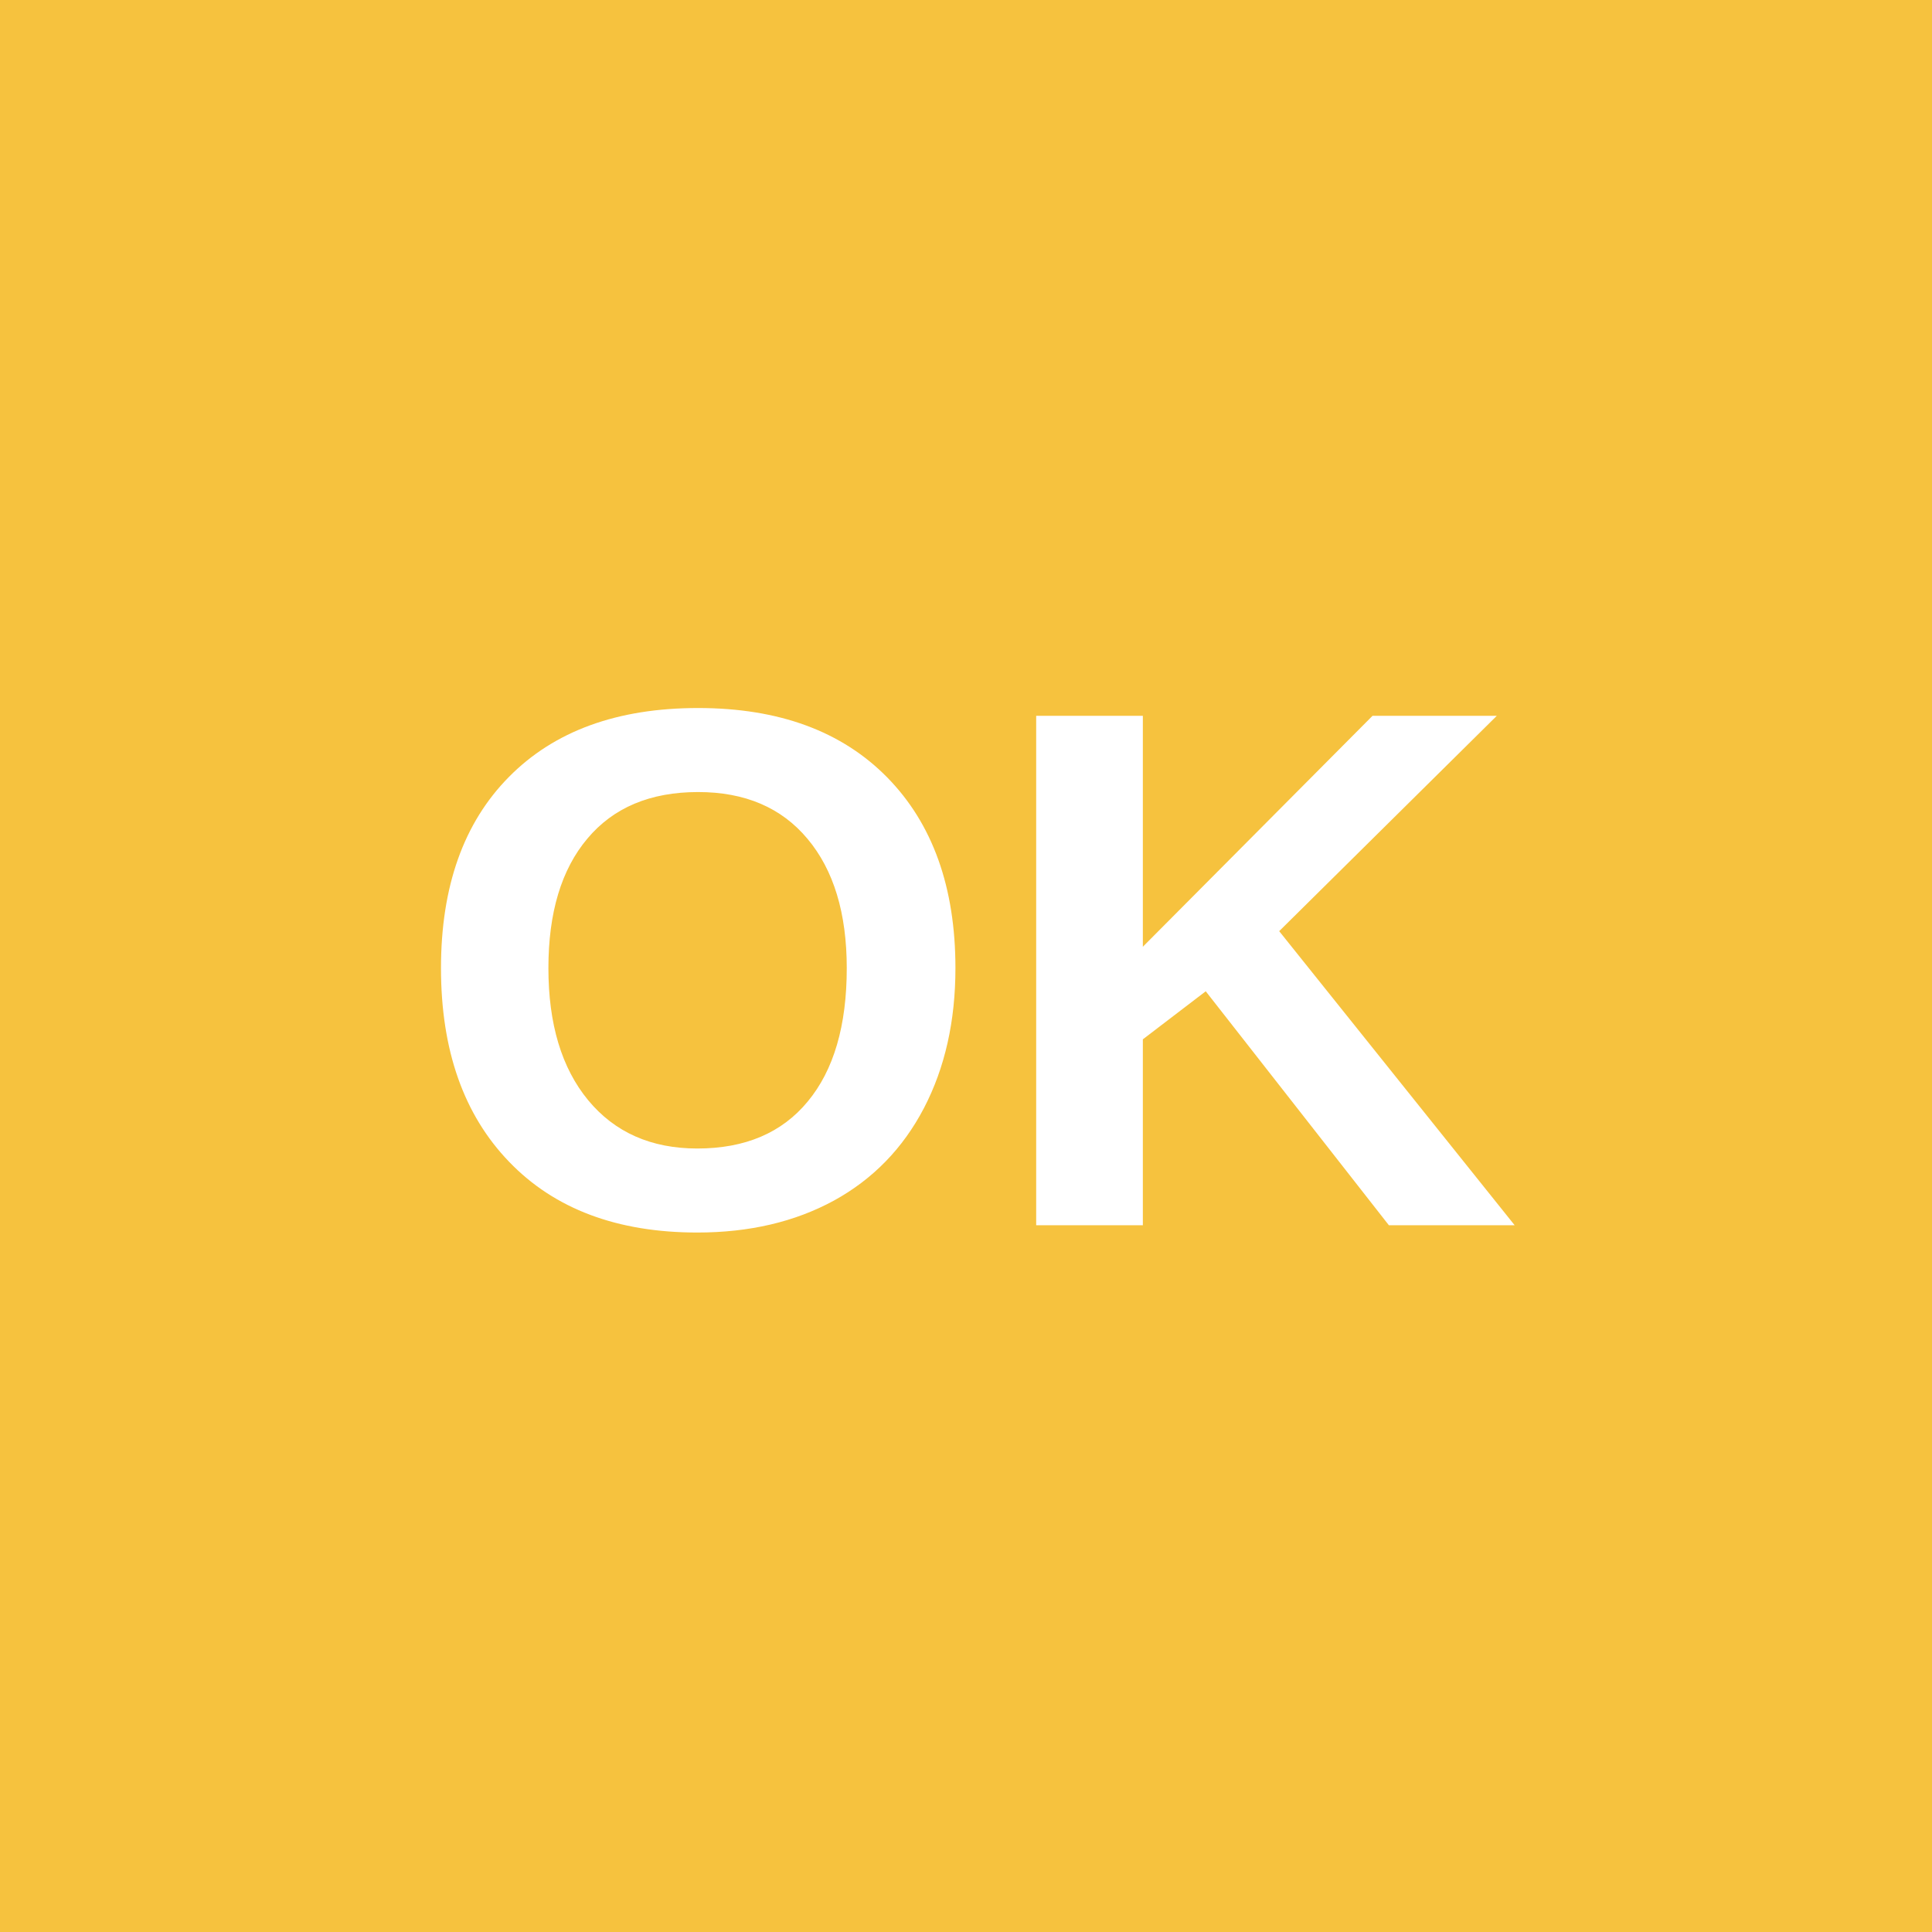
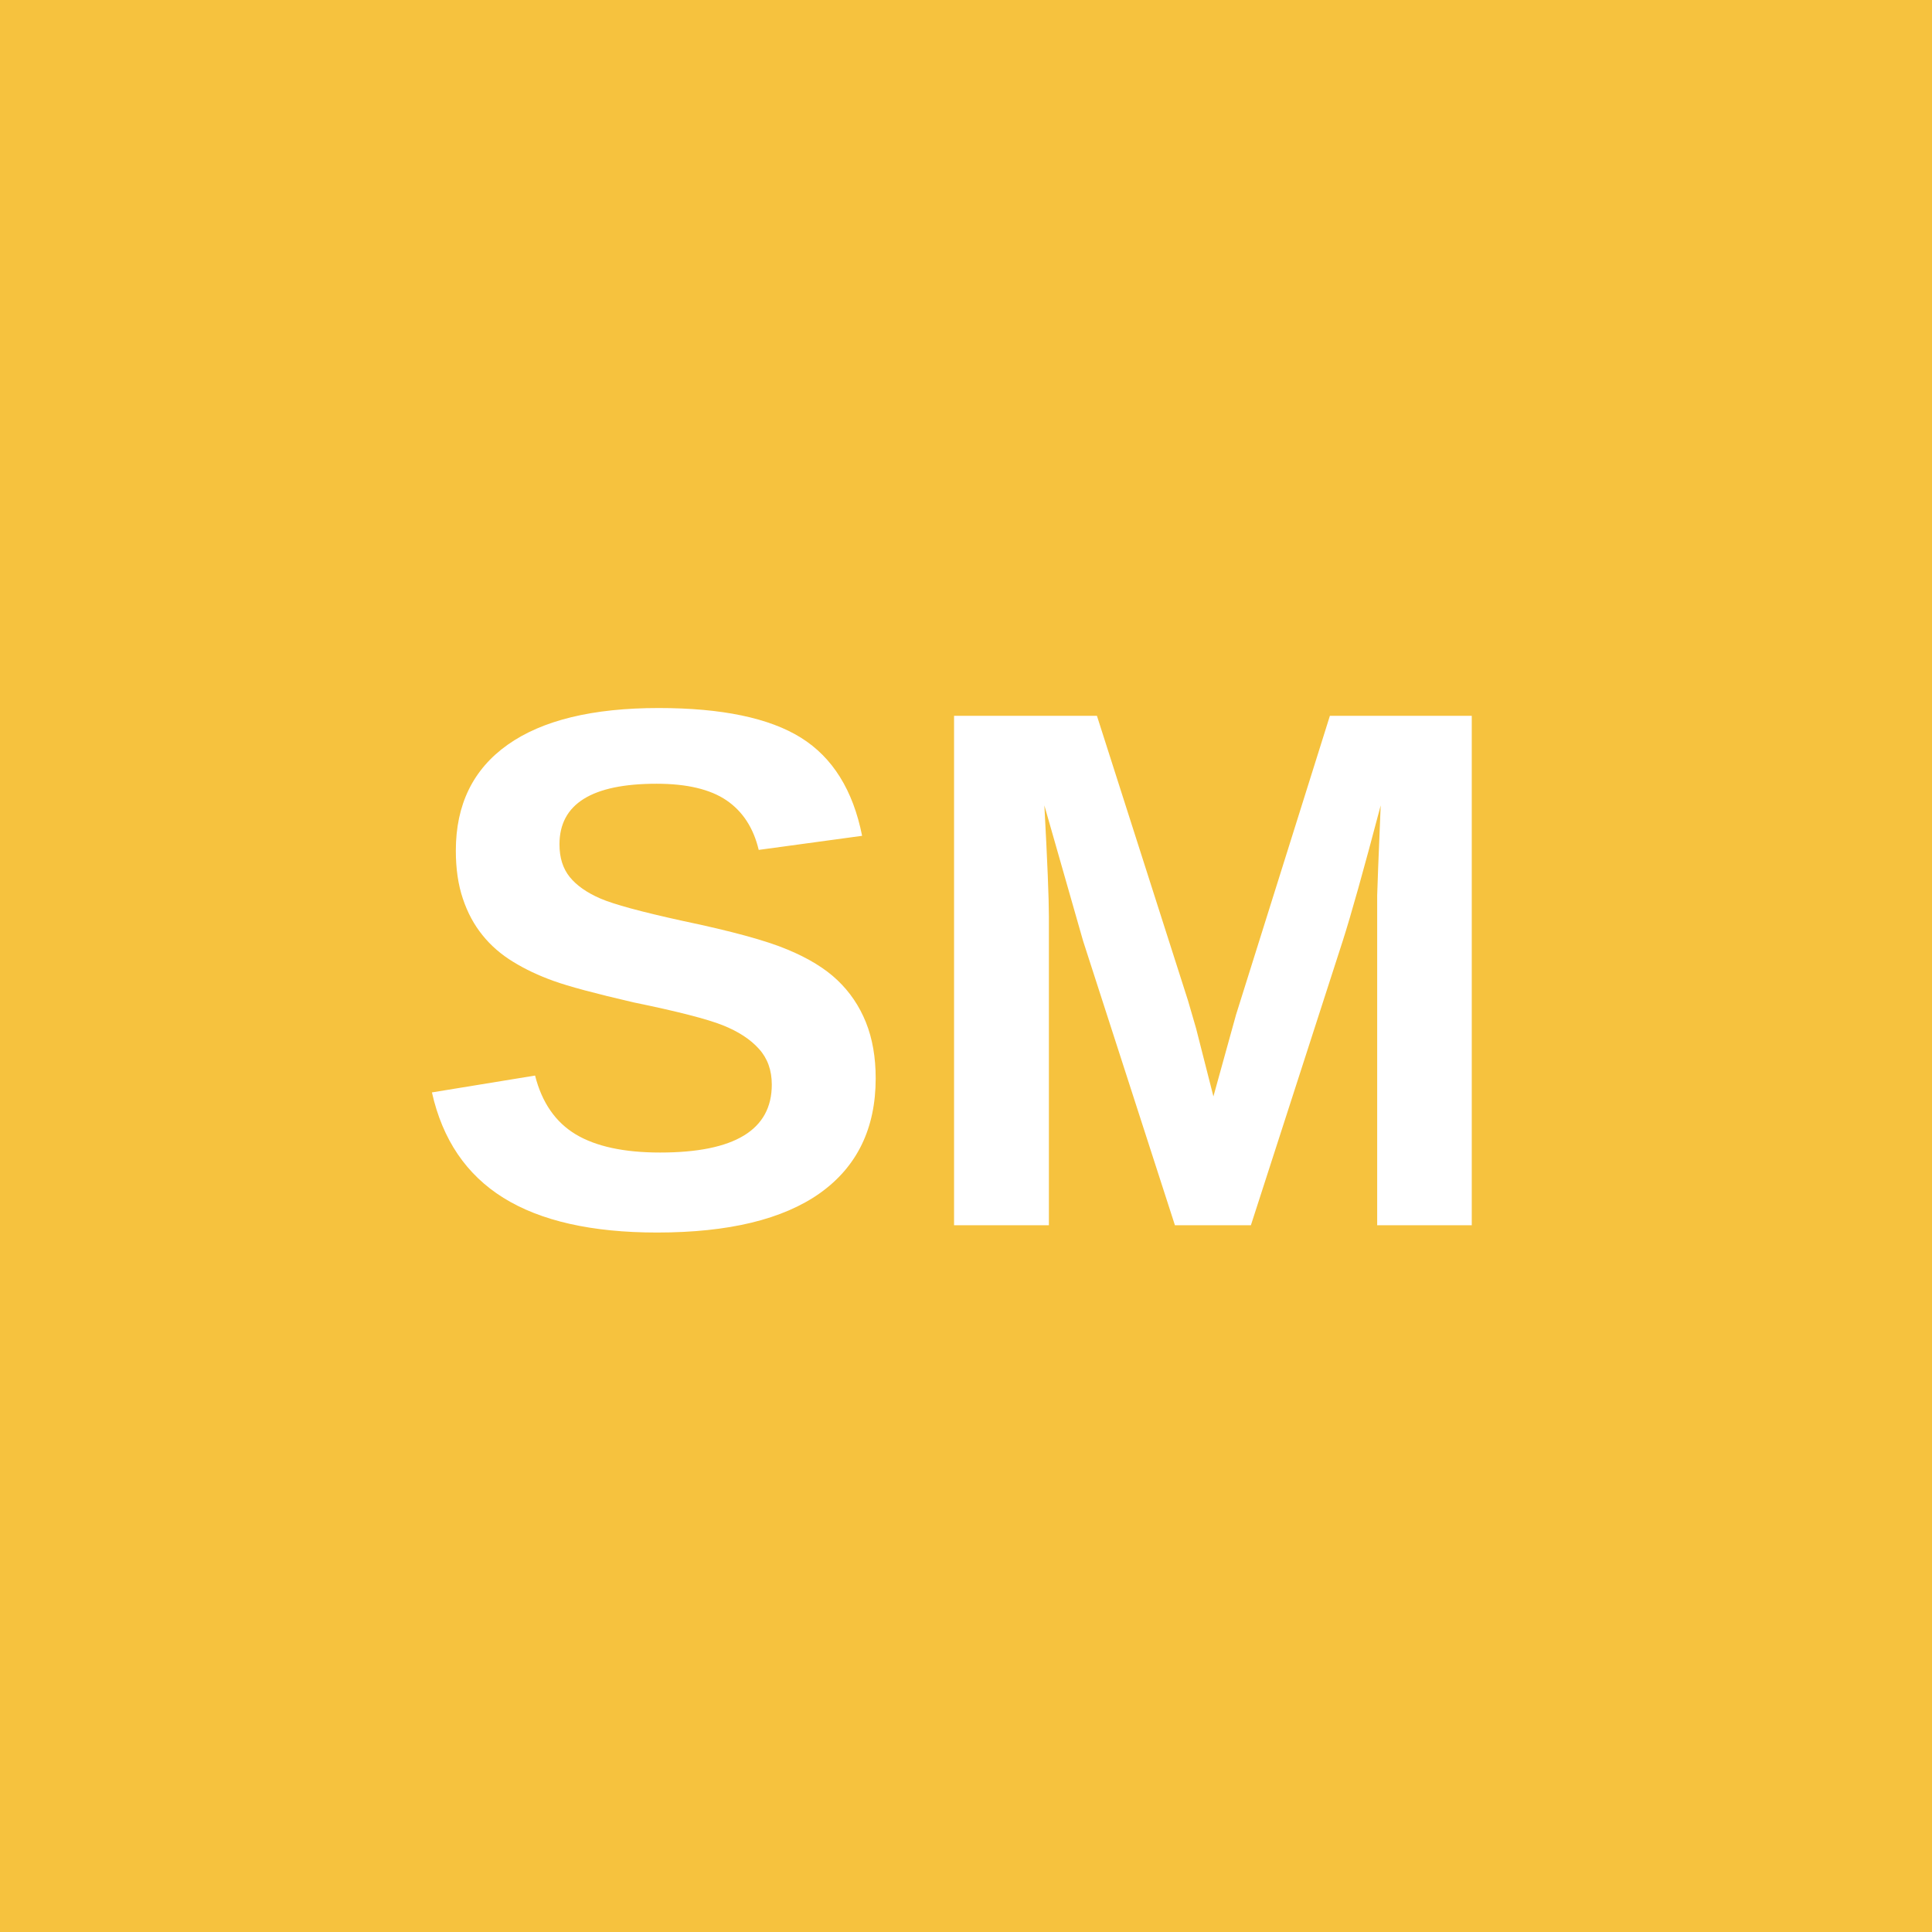
<svg xmlns="http://www.w3.org/2000/svg" viewBox="0 0 120 120" width="120" height="120">
  <rect width="120" height="120" fill="#f6c23e" />
-   <text x="50%" y="50%" dy=".35em" text-anchor="middle" font-family="Nunito, Segoe UI, Arial, sans-serif" font-size="46" font-weight="700" fill="#ffffff">OK</text>
+   <text x="50%" y="50%" dy=".35em" text-anchor="middle" font-family="Nunito, Segoe UI, Arial, sans-serif" font-size="46" font-weight="700" fill="#ffffff">SM</text>
</svg>
